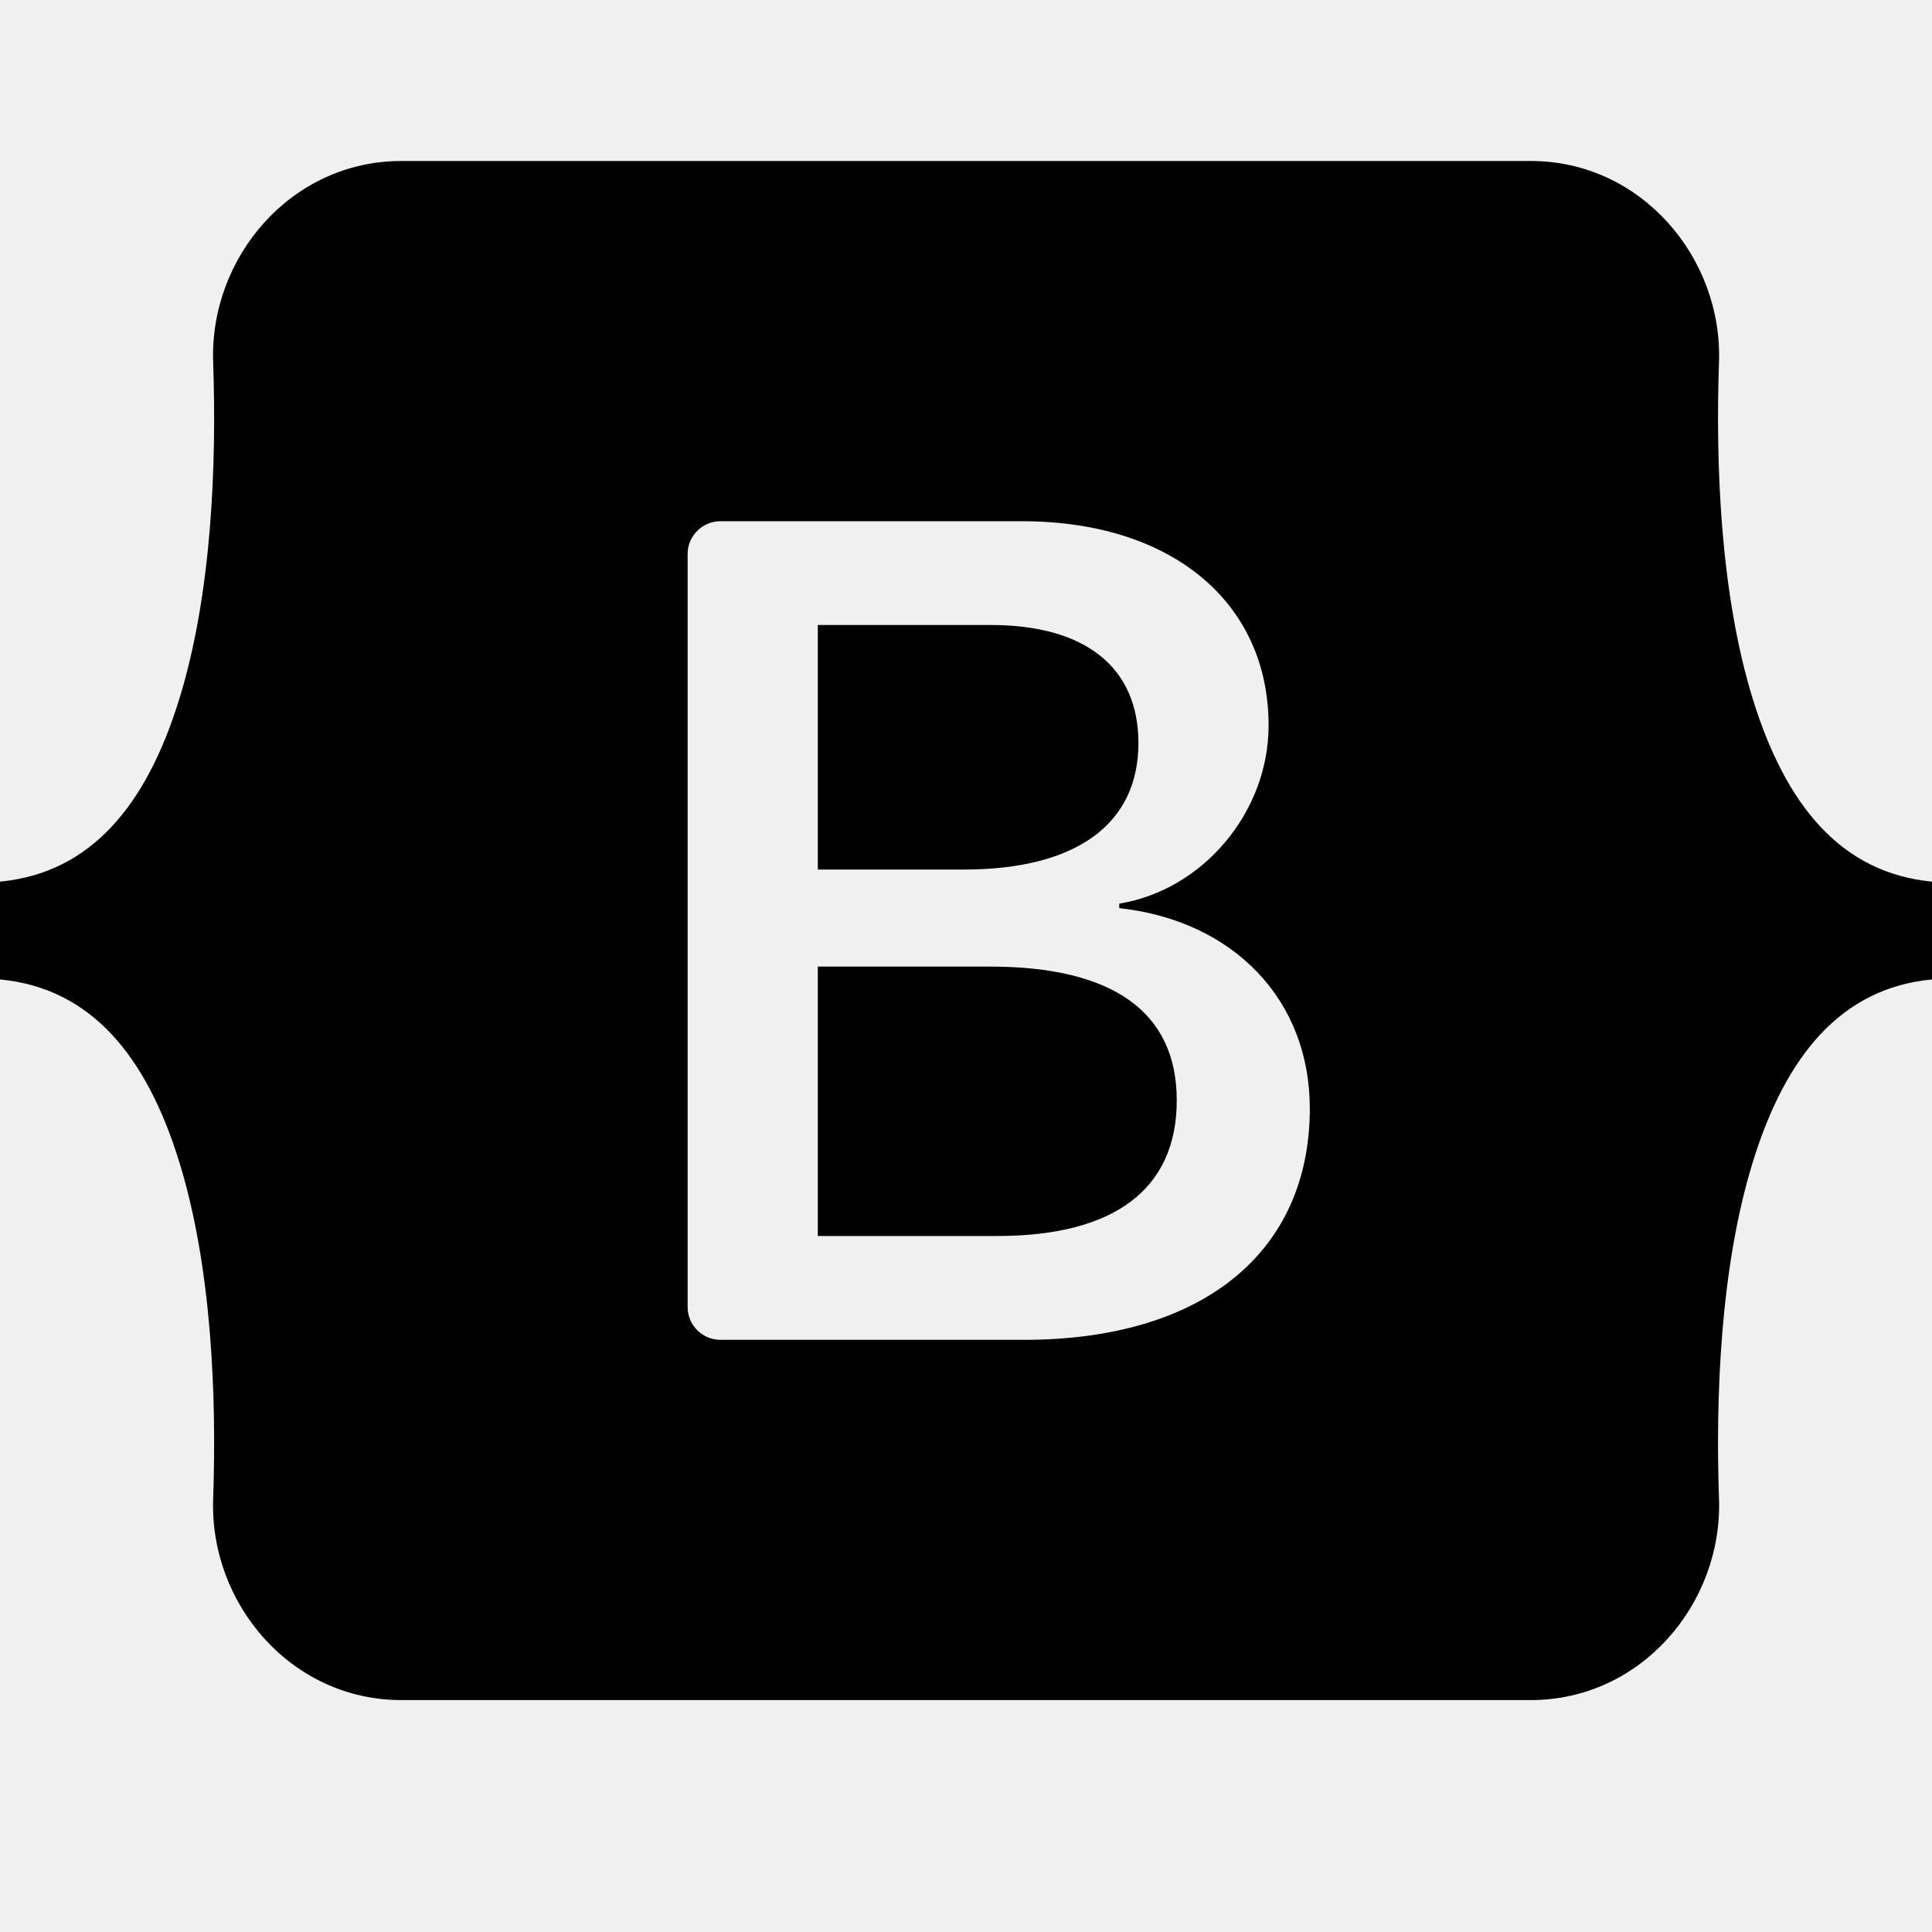
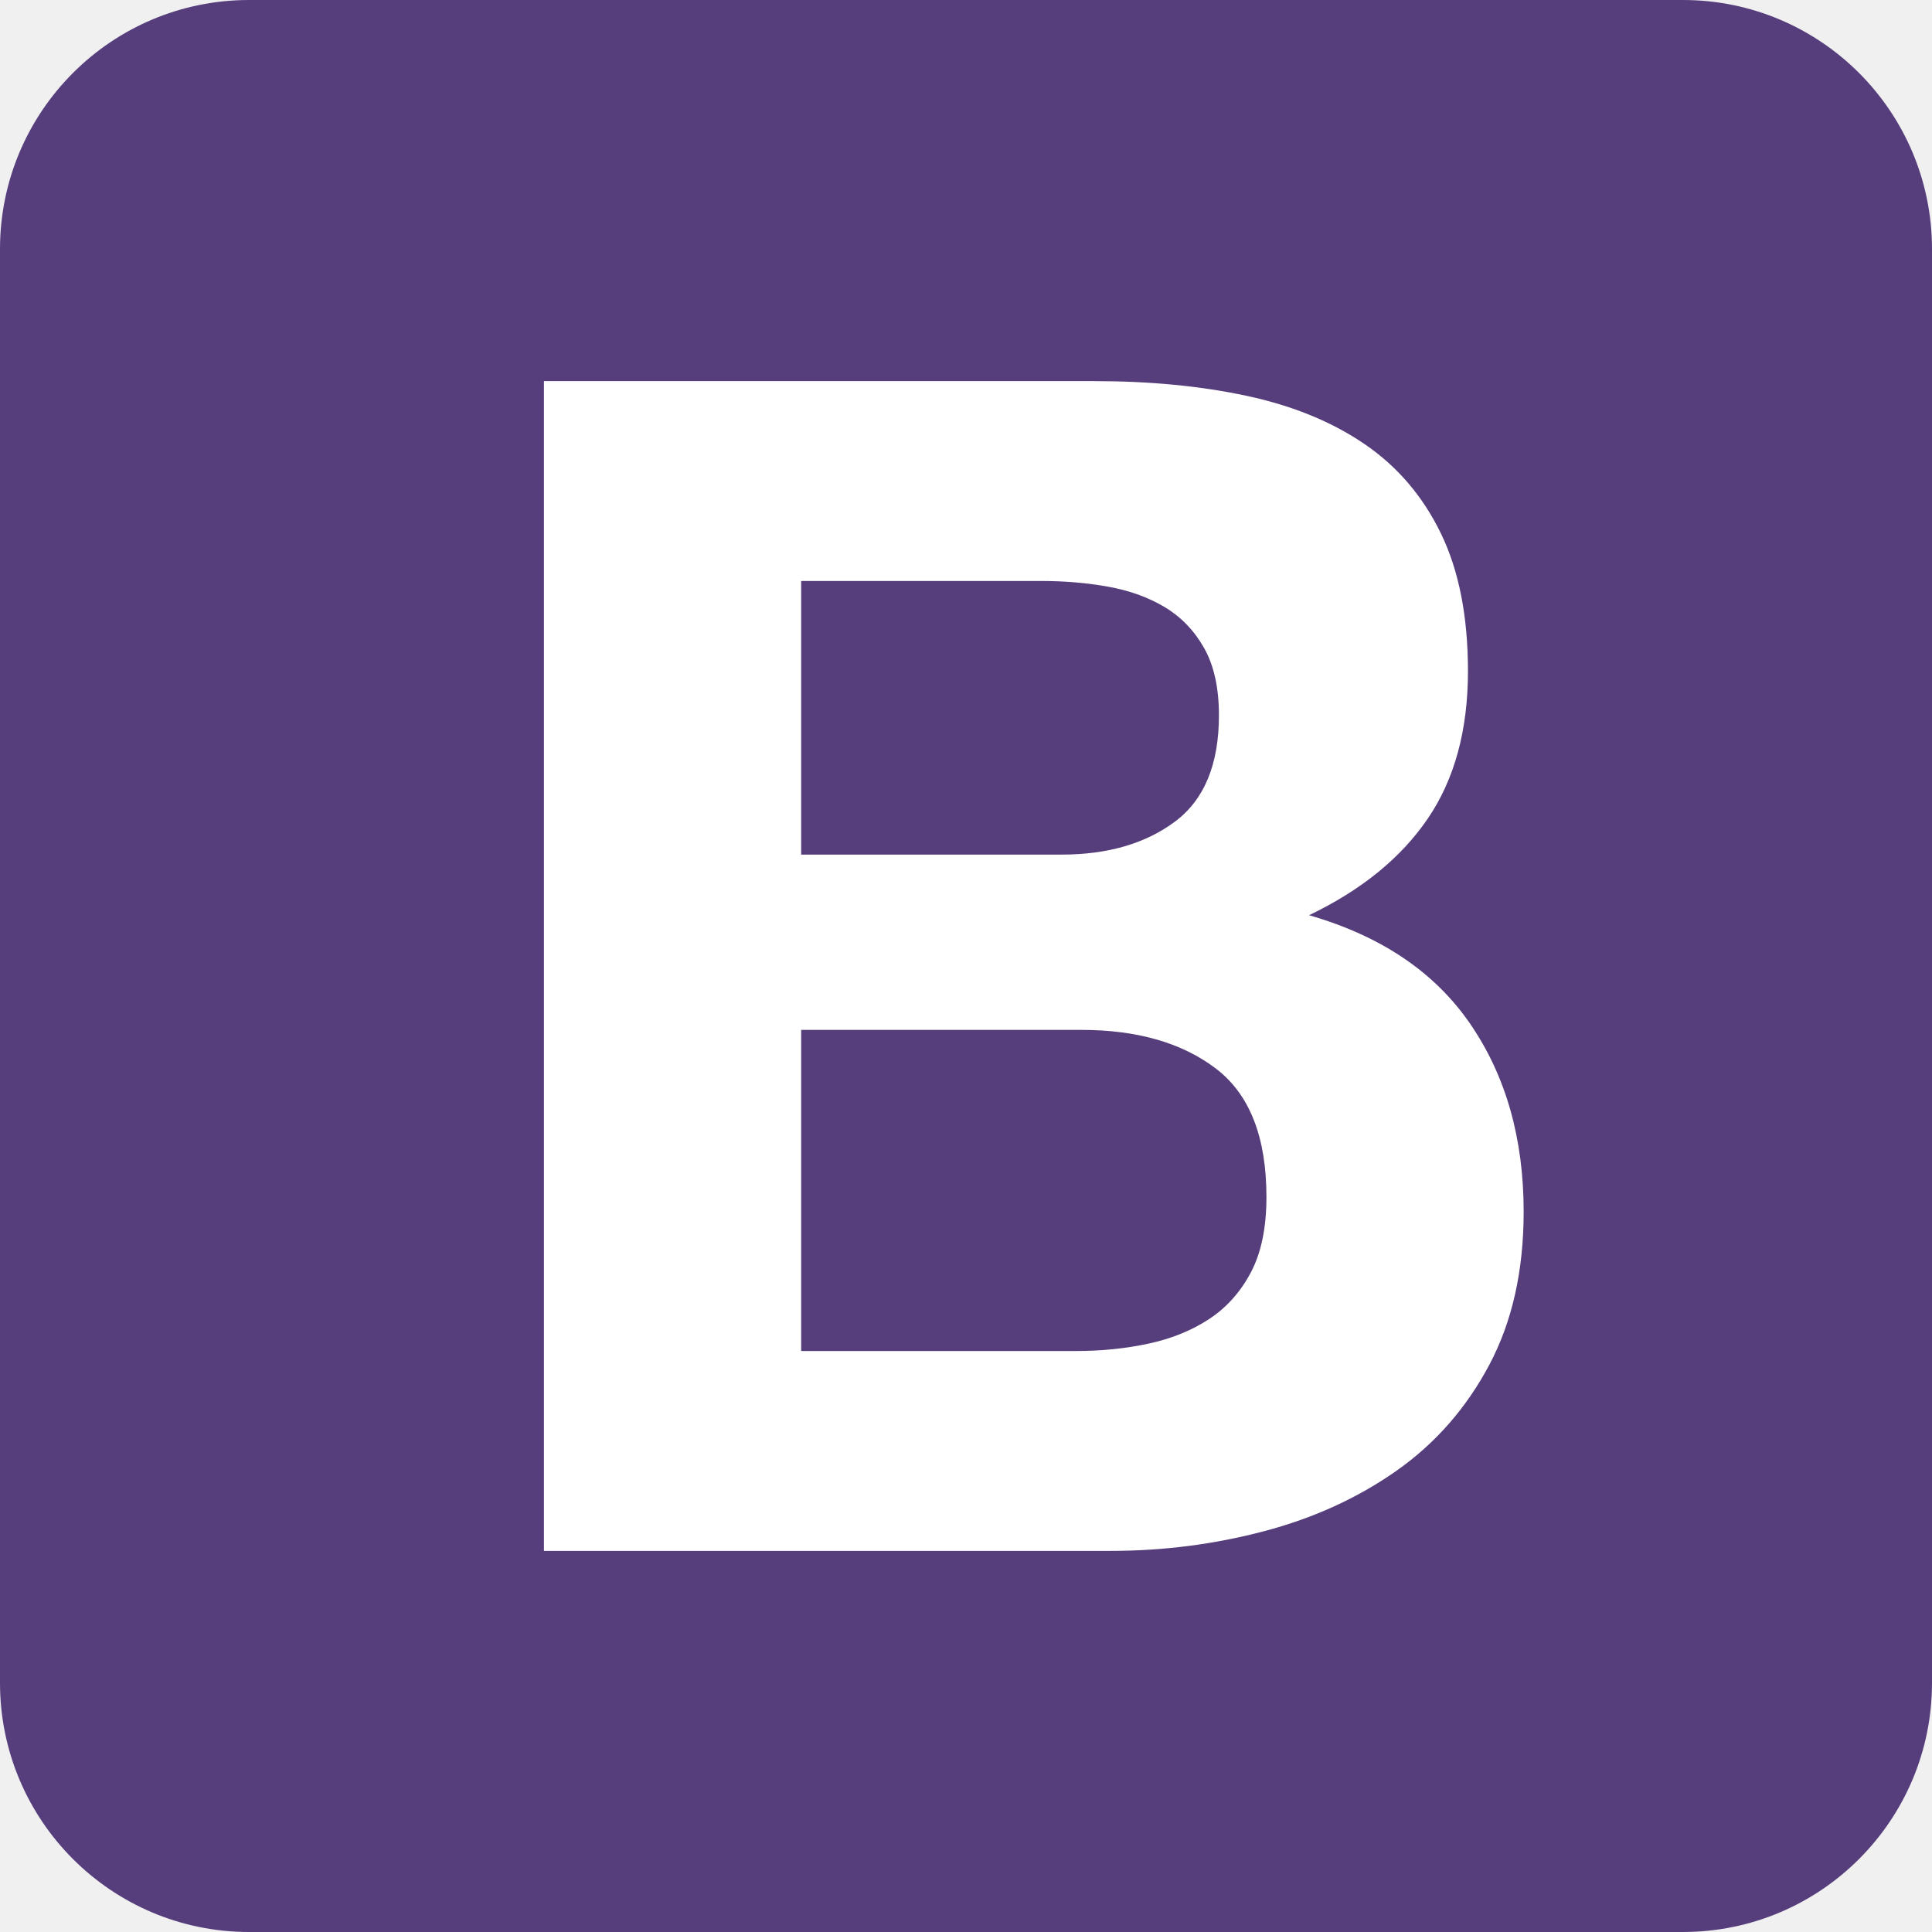
- <svg xmlns="http://www.w3.org/2000/svg" width="800px" height="800px" viewBox="0 0 24 24" fill="none">
-   <path fill-rule="evenodd" clip-rule="evenodd" d="M4.985 2C3.615 2 2.602 3.199 2.648 4.498C2.691 5.747 2.635 7.365 2.227 8.684C1.819 10.006 1.128 10.844 0 10.952V12.167C1.128 12.274 1.819 13.112 2.227 14.435C2.635 15.754 2.691 17.371 2.648 18.62C2.602 19.92 3.615 21.119 4.985 21.119H19.017C20.386 21.119 21.399 19.92 21.354 18.62C21.311 17.371 21.367 15.754 21.774 14.435C22.183 13.112 22.872 12.274 24 12.167V10.952C22.872 10.844 22.183 10.006 21.774 8.684C21.367 7.365 21.311 5.747 21.354 4.498C21.399 3.199 20.386 2 19.017 2H4.985H4.985ZM16.271 13.769C16.271 15.559 14.936 16.644 12.721 16.644H8.949C8.841 16.644 8.738 16.601 8.662 16.525C8.585 16.449 8.542 16.345 8.542 16.237V6.881C8.542 6.773 8.585 6.67 8.662 6.594C8.738 6.517 8.841 6.475 8.949 6.475H12.699C14.546 6.475 15.759 7.475 15.759 9.012C15.759 10.09 14.943 11.056 13.904 11.225V11.281C15.319 11.436 16.271 12.416 16.271 13.769ZM12.309 7.764H10.159V10.802H11.97C13.37 10.802 14.142 10.238 14.142 9.23C14.142 8.286 13.478 7.764 12.309 7.764ZM10.159 12.007V15.354H12.389C13.846 15.354 14.618 14.769 14.618 13.67C14.618 12.57 13.825 12.007 12.295 12.007H10.159V12.007Z" fill="#000000" />
+ <svg xmlns="http://www.w3.org/2000/svg" width="800px" height="800px" viewBox="0 0 256 256" version="1.1" preserveAspectRatio="xMidYMid">
+   <g>
+     <path d="M0,222.991 C0,241.223 14.779,256 33.009,256 L222.991,256 C241.223,256 256,241.221 256,222.991 L256,33.009 C256,14.777 241.221,0 222.991,0 L33.009,0 C14.777,0 0,14.779 0,33.009 L0,222.991 Z" fill="#563D7C">
+ 
+ </path>
+     <path d="M106.158,113.238 L106.158,76.985 L138.069,76.985 C141.109,76.985 144.039,77.238 146.861,77.744 C149.683,78.251 152.18,79.155 154.351,80.458 C156.522,81.761 158.258,83.57 159.561,85.885 C160.863,88.201 161.515,91.168 161.515,94.786 C161.515,101.298 159.561,106.002 155.653,108.896 C151.746,111.791 146.753,113.238 140.674,113.238 L106.158,113.238 L106.158,113.238 Z M72.075,50.5 L72.075,205.5 L147.187,205.5 C154.134,205.5 160.9,204.632 167.485,202.895 C174.07,201.158 179.931,198.481 185.069,194.863 C190.206,191.245 194.295,186.577 197.334,180.861 C200.373,175.144 201.893,168.378 201.893,160.563 C201.893,150.866 199.541,142.581 194.838,135.707 C190.134,128.832 183.006,124.02 173.454,121.27 C180.401,117.942 185.648,113.672 189.193,108.462 C192.739,103.252 194.512,96.74 194.512,88.924 C194.512,81.688 193.318,75.61 190.93,70.689 C188.542,65.768 185.177,61.825 180.835,58.858 C176.494,55.891 171.284,53.756 165.205,52.454 C159.127,51.151 152.397,50.5 145.016,50.5 L72.075,50.5 L72.075,50.5 Z M106.158,179.015 L106.158,136.466 L143.279,136.466 C150.66,136.466 156.594,138.167 161.081,141.568 C165.567,144.969 167.81,150.649 167.81,158.609 C167.81,162.662 167.123,165.99 165.748,168.595 C164.373,171.2 162.528,173.263 160.212,174.782 C157.897,176.302 155.219,177.387 152.18,178.039 C149.141,178.69 145.957,179.015 142.628,179.015 L106.158,179.015 L106.158,179.015 Z" fill="#FFFFFF">
+ 
+ </path>
+   </g>
</svg>
